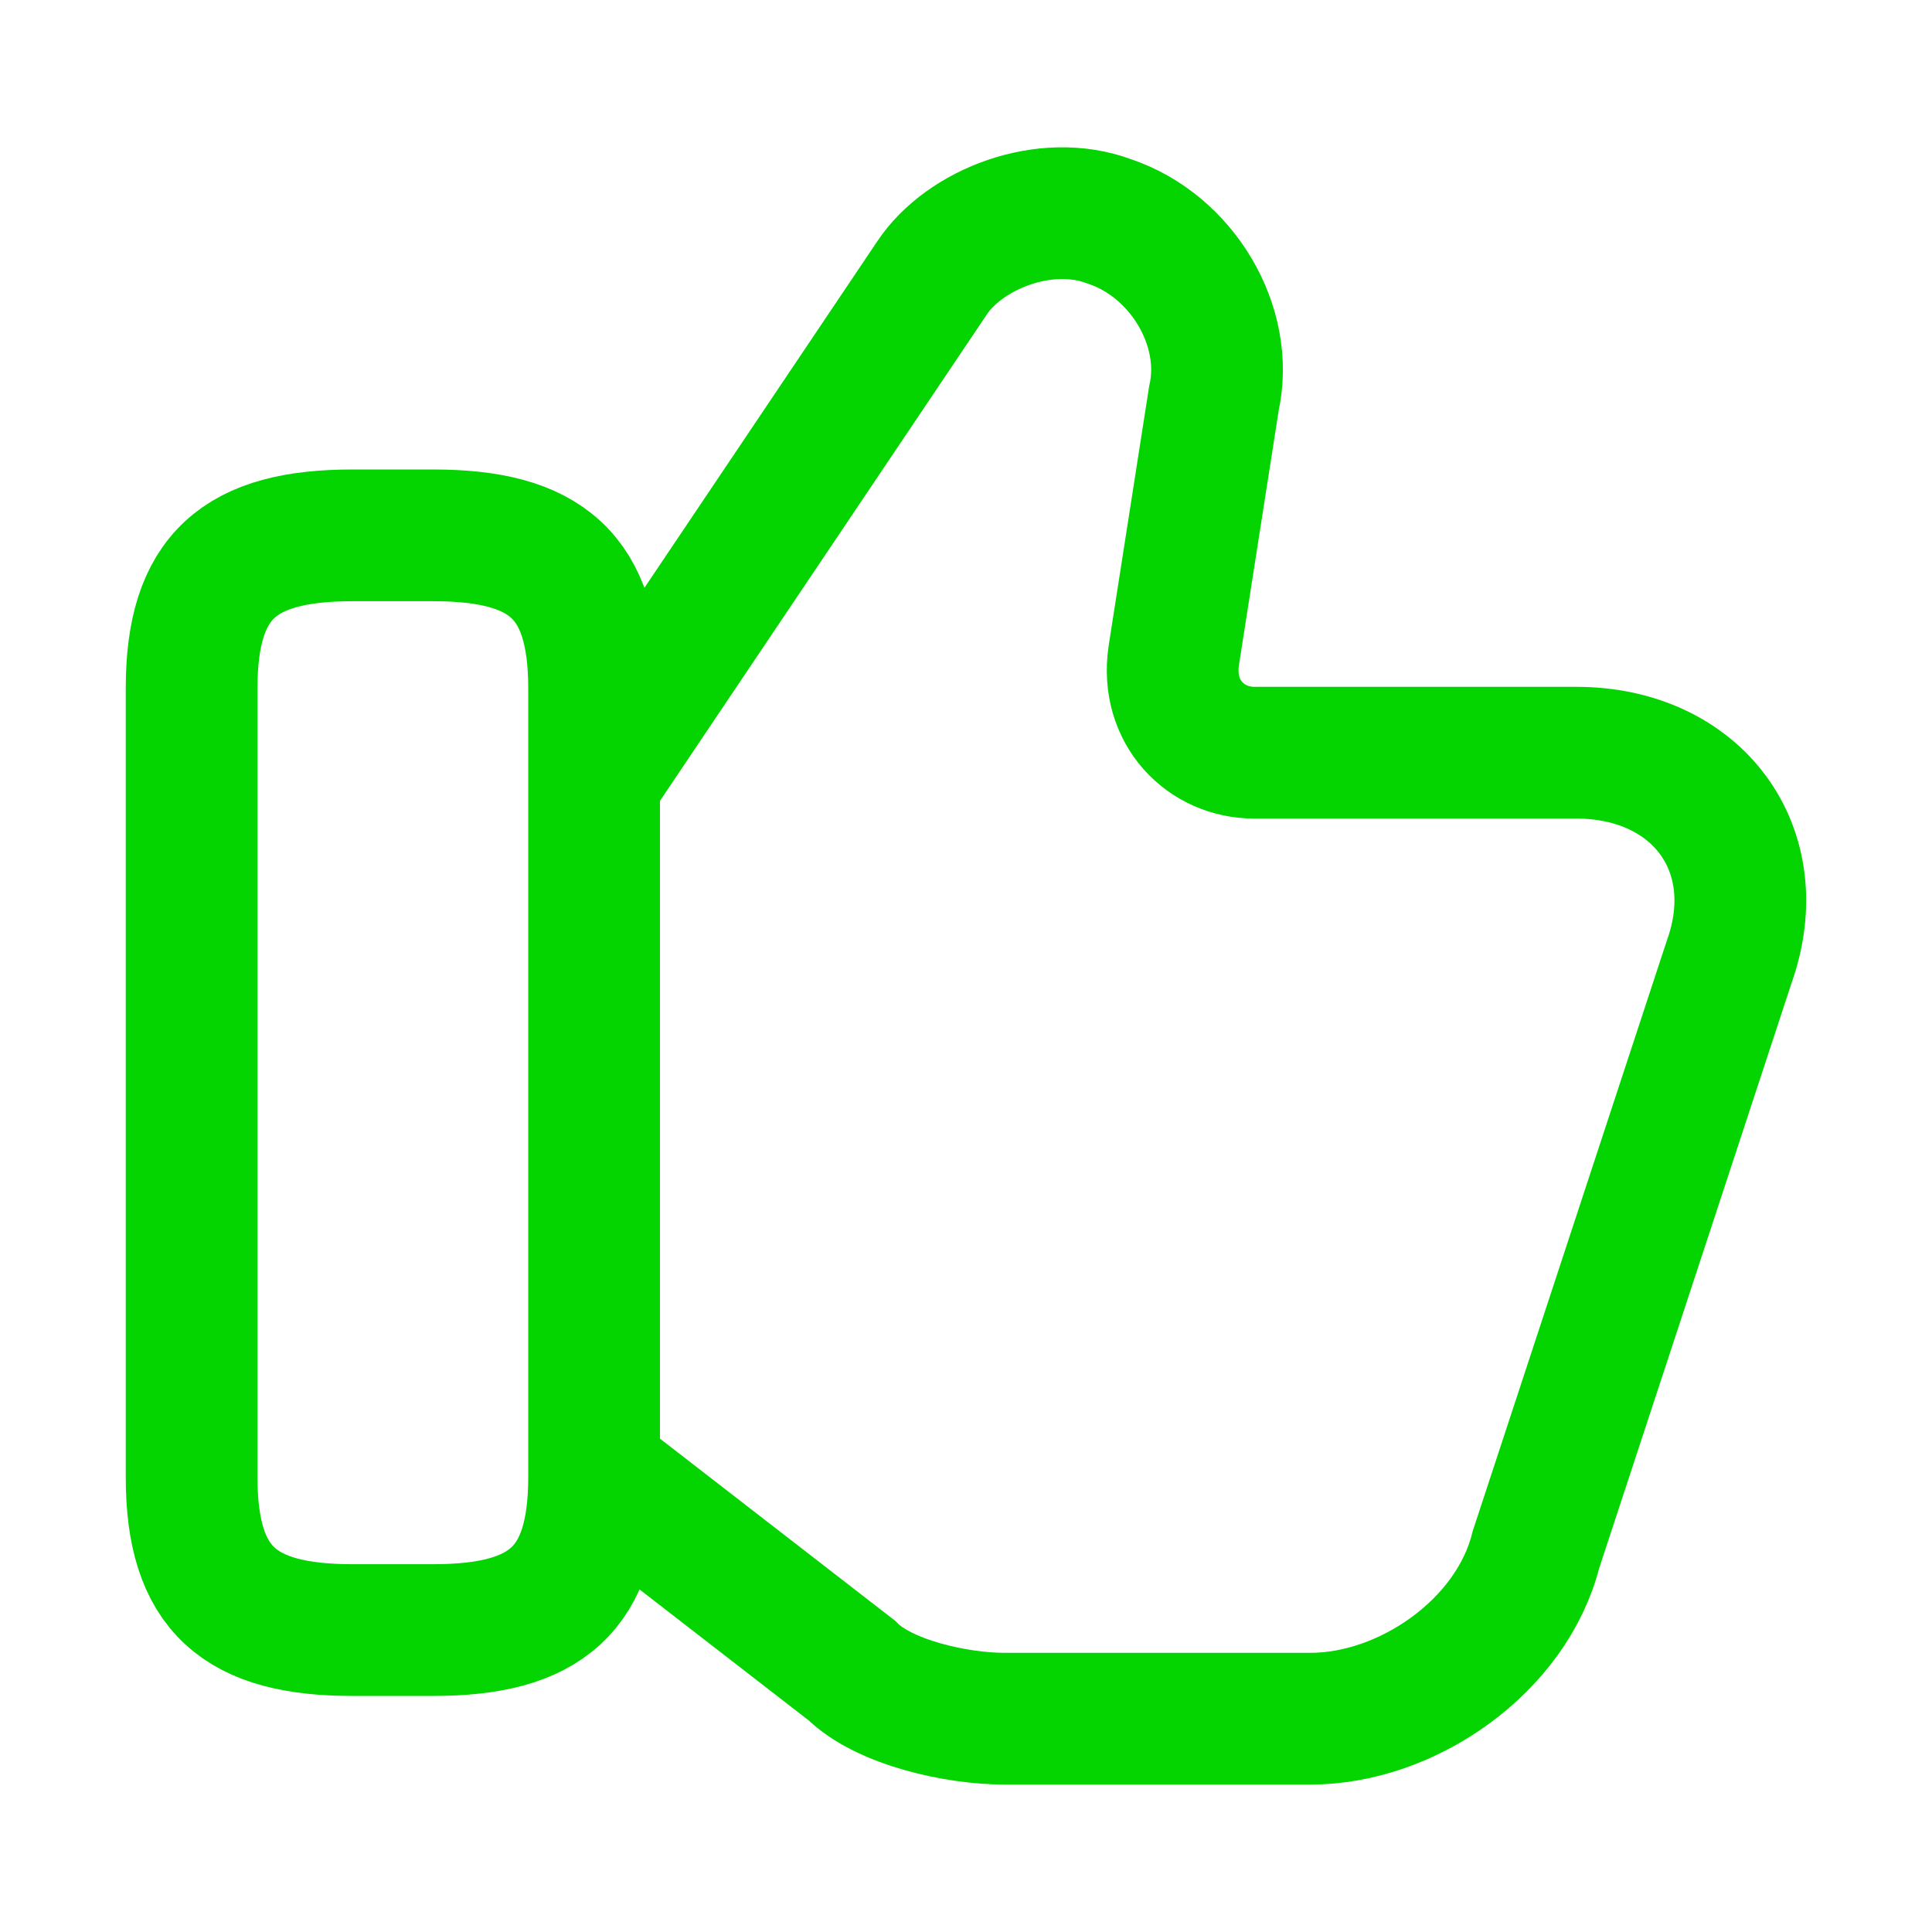
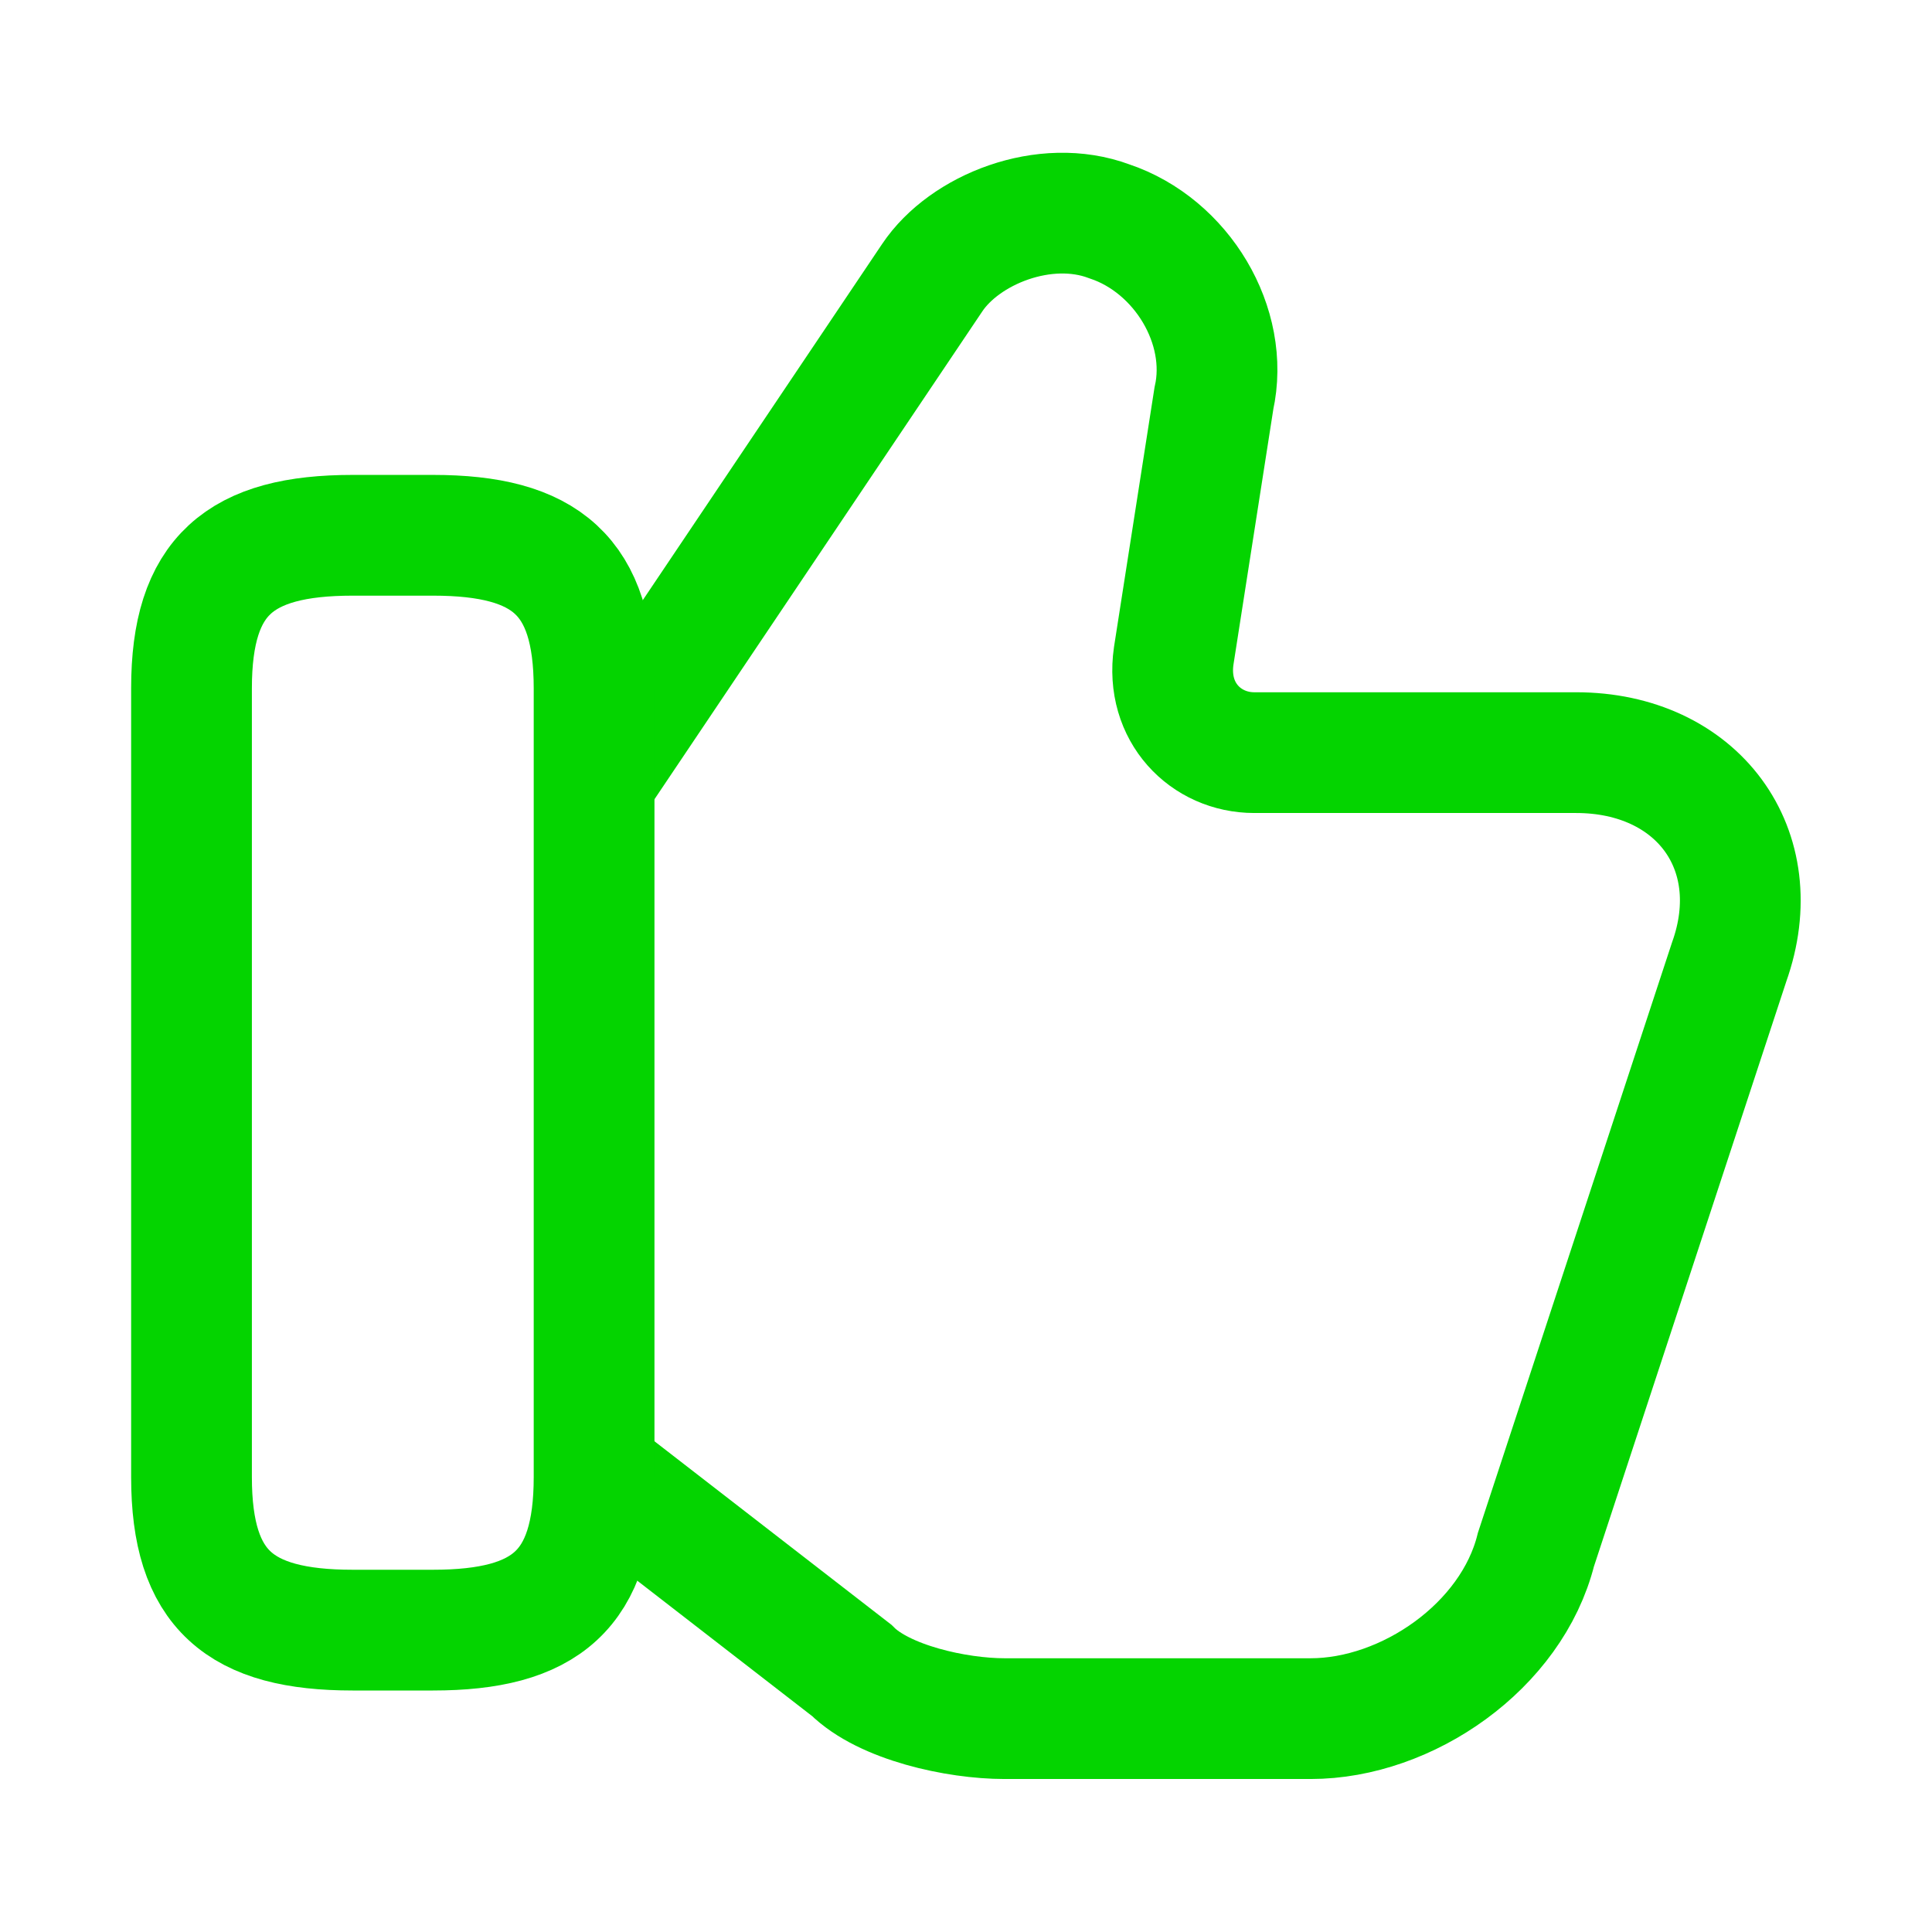
- <svg xmlns="http://www.w3.org/2000/svg" width="22" height="22" viewBox="0 0 22 22" fill="none">
-   <path d="M6.857 16.821L9.698 19.021C10.065 19.387 10.89 19.571 11.44 19.571H14.923C16.023 19.571 17.215 18.746 17.49 17.646L19.69 10.954C20.148 9.671 19.323 8.571 17.948 8.571H14.282C13.732 8.571 13.273 8.112 13.365 7.471L13.823 4.537C14.007 3.712 13.457 2.796 12.632 2.521C11.898 2.246 10.982 2.612 10.615 3.162L6.857 8.754" stroke="#04D400" stroke-width="1.5" stroke-miterlimit="10" />
-   <path d="M2.182 16.821V7.837C2.182 6.554 2.732 6.096 4.015 6.096H4.932C6.215 6.096 6.765 6.554 6.765 7.837V16.821C6.765 18.104 6.215 18.562 4.932 18.562H4.015C2.732 18.562 2.182 18.104 2.182 16.821Z" stroke="#04D400" stroke-width="1.5" stroke-linecap="round" stroke-linejoin="round" />
+ <svg xmlns="http://www.w3.org/2000/svg" width="16" height="16" viewBox="0 0 16 16" fill="none">
+   <path d="M4.987 12.233L7.053 13.833C7.32 14.1 7.92 14.233 8.32 14.233H10.854C11.653 14.233 12.52 13.633 12.72 12.833L14.32 7.967C14.653 7.033 14.053 6.233 13.053 6.233H10.387C9.987 6.233 9.653 5.9 9.72 5.433L10.053 3.3C10.187 2.7 9.787 2.033 9.187 1.833C8.653 1.633 7.987 1.9 7.72 2.3L4.987 6.367" stroke="#04D400" stroke-miterlimit="10" />
+   <path d="M1.586 12.233V5.7C1.586 4.767 1.986 4.433 2.92 4.433H3.586C4.52 4.433 4.92 4.767 4.92 5.7V12.233C4.92 13.167 4.52 13.5 3.586 13.5H2.92C1.986 13.5 1.586 13.167 1.586 12.233Z" stroke="#04D400" stroke-linecap="round" stroke-linejoin="round" />
</svg>
